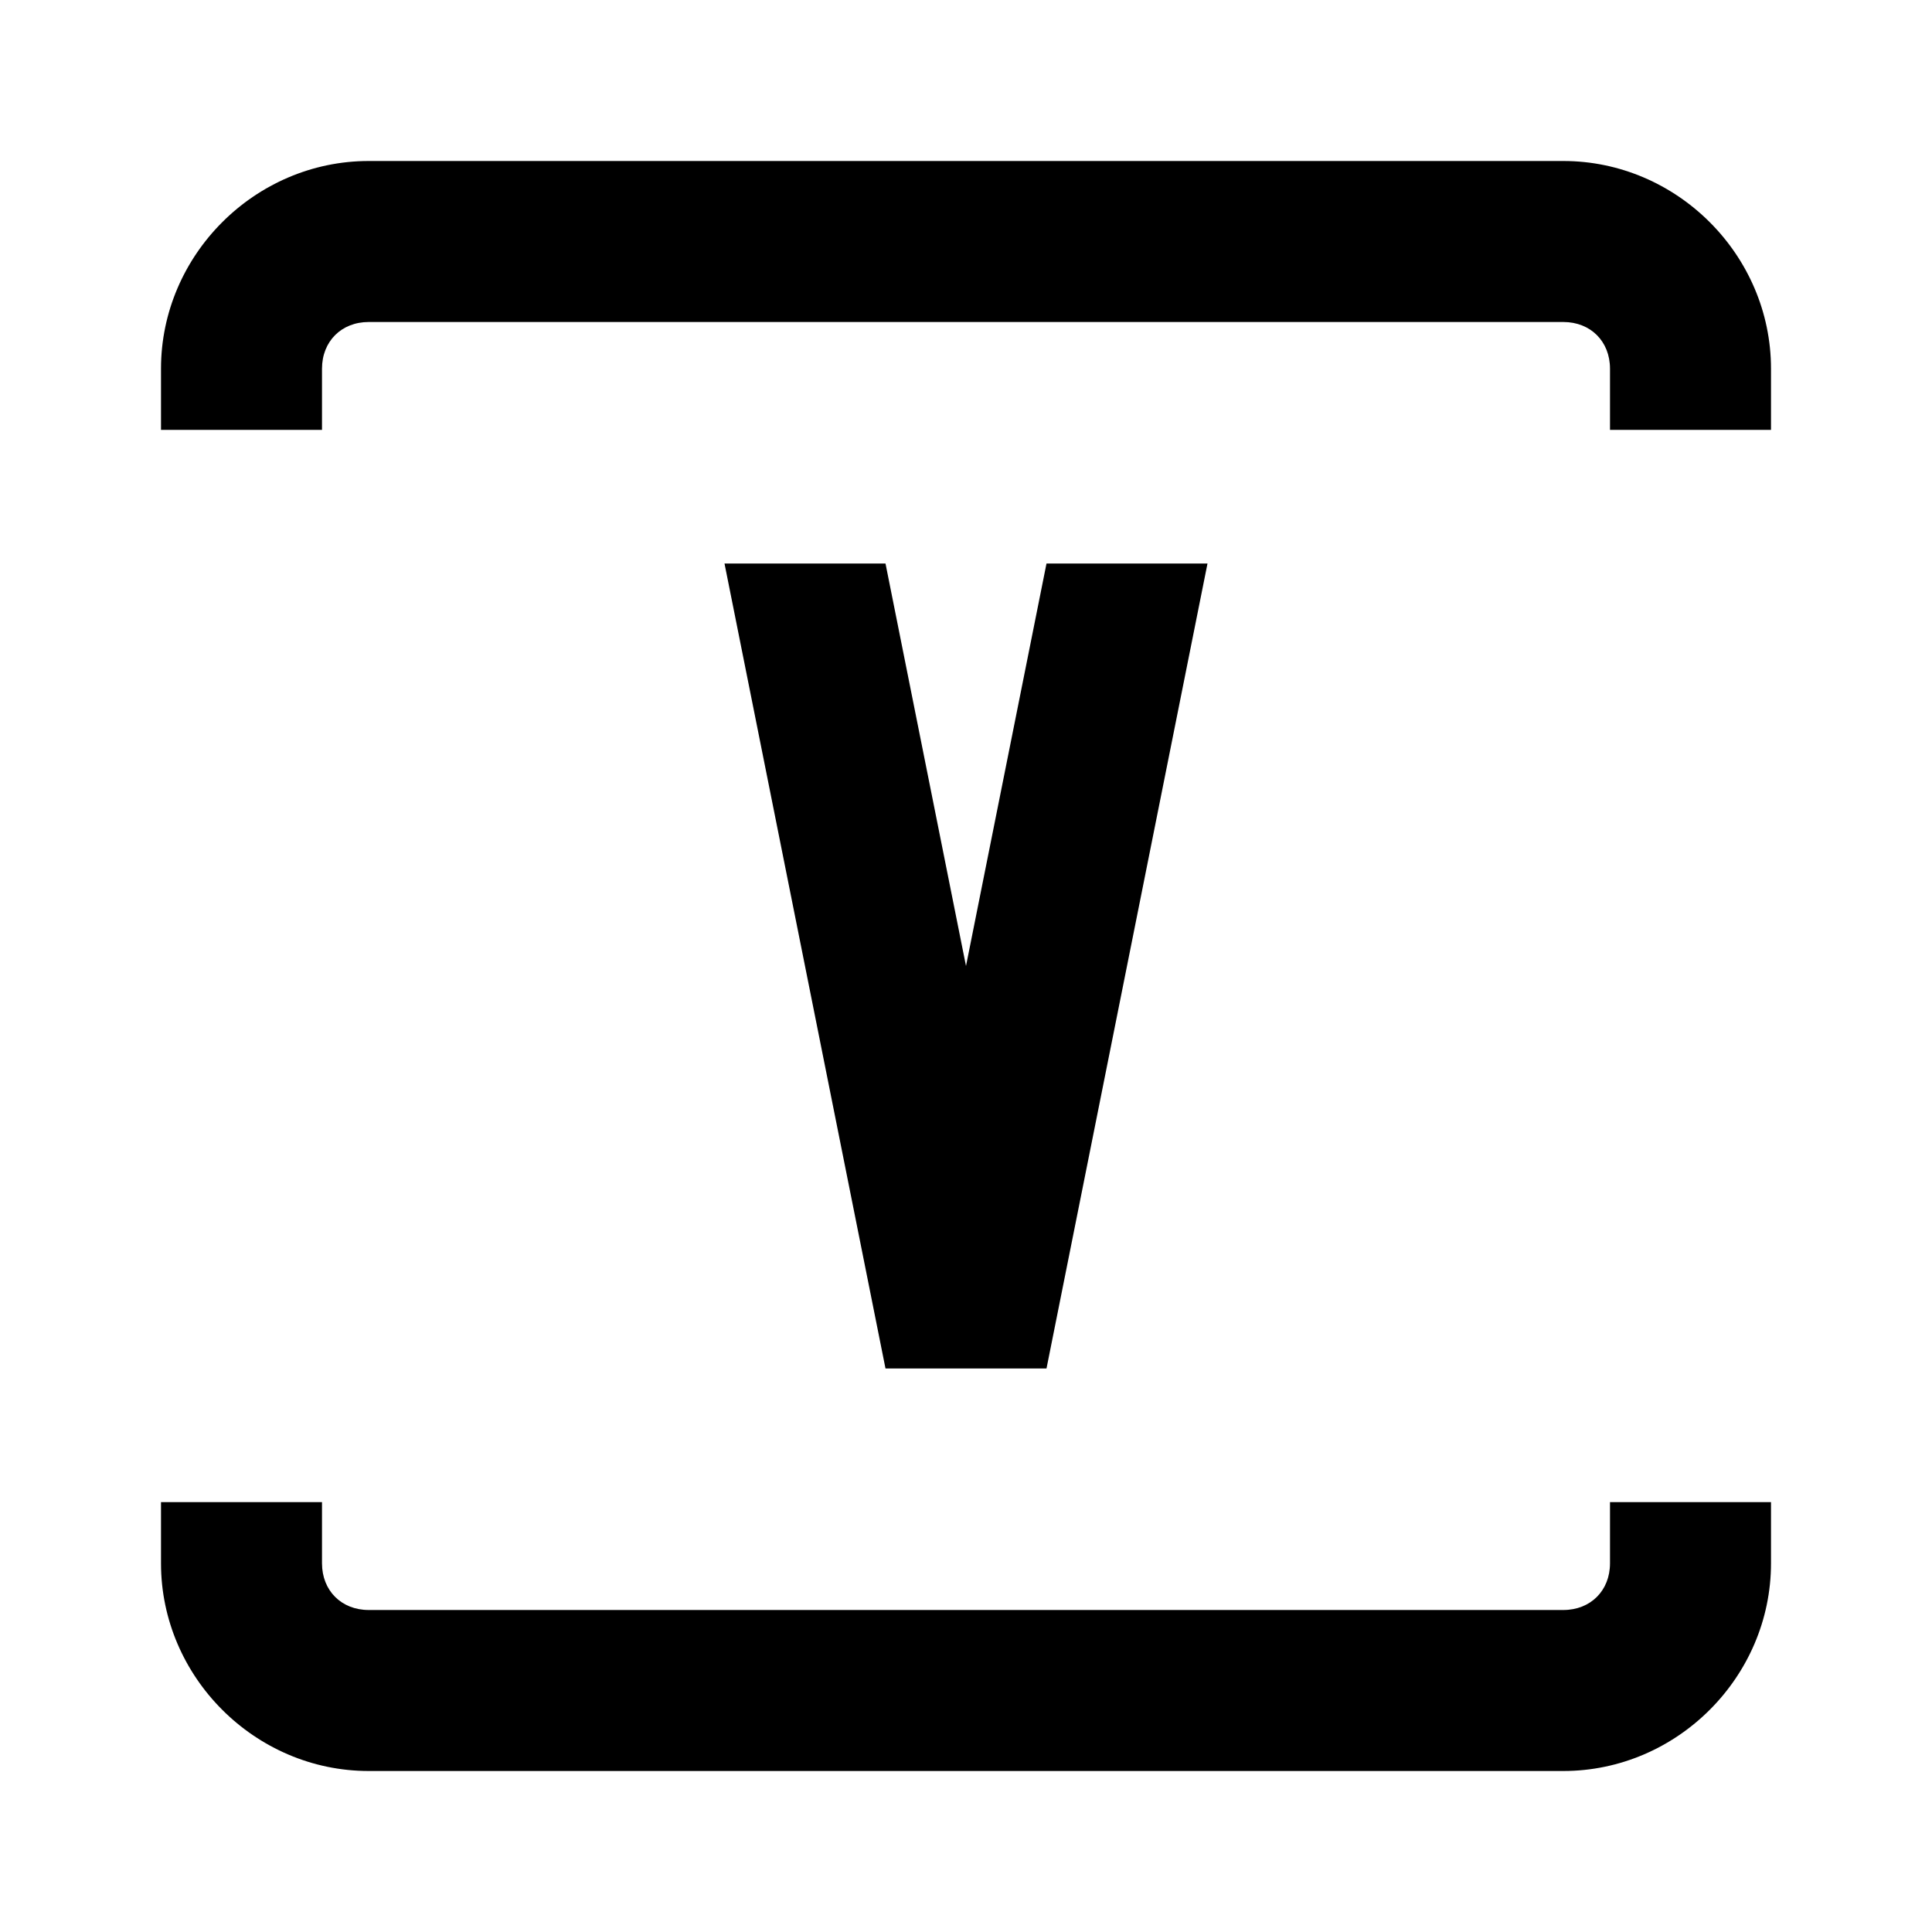
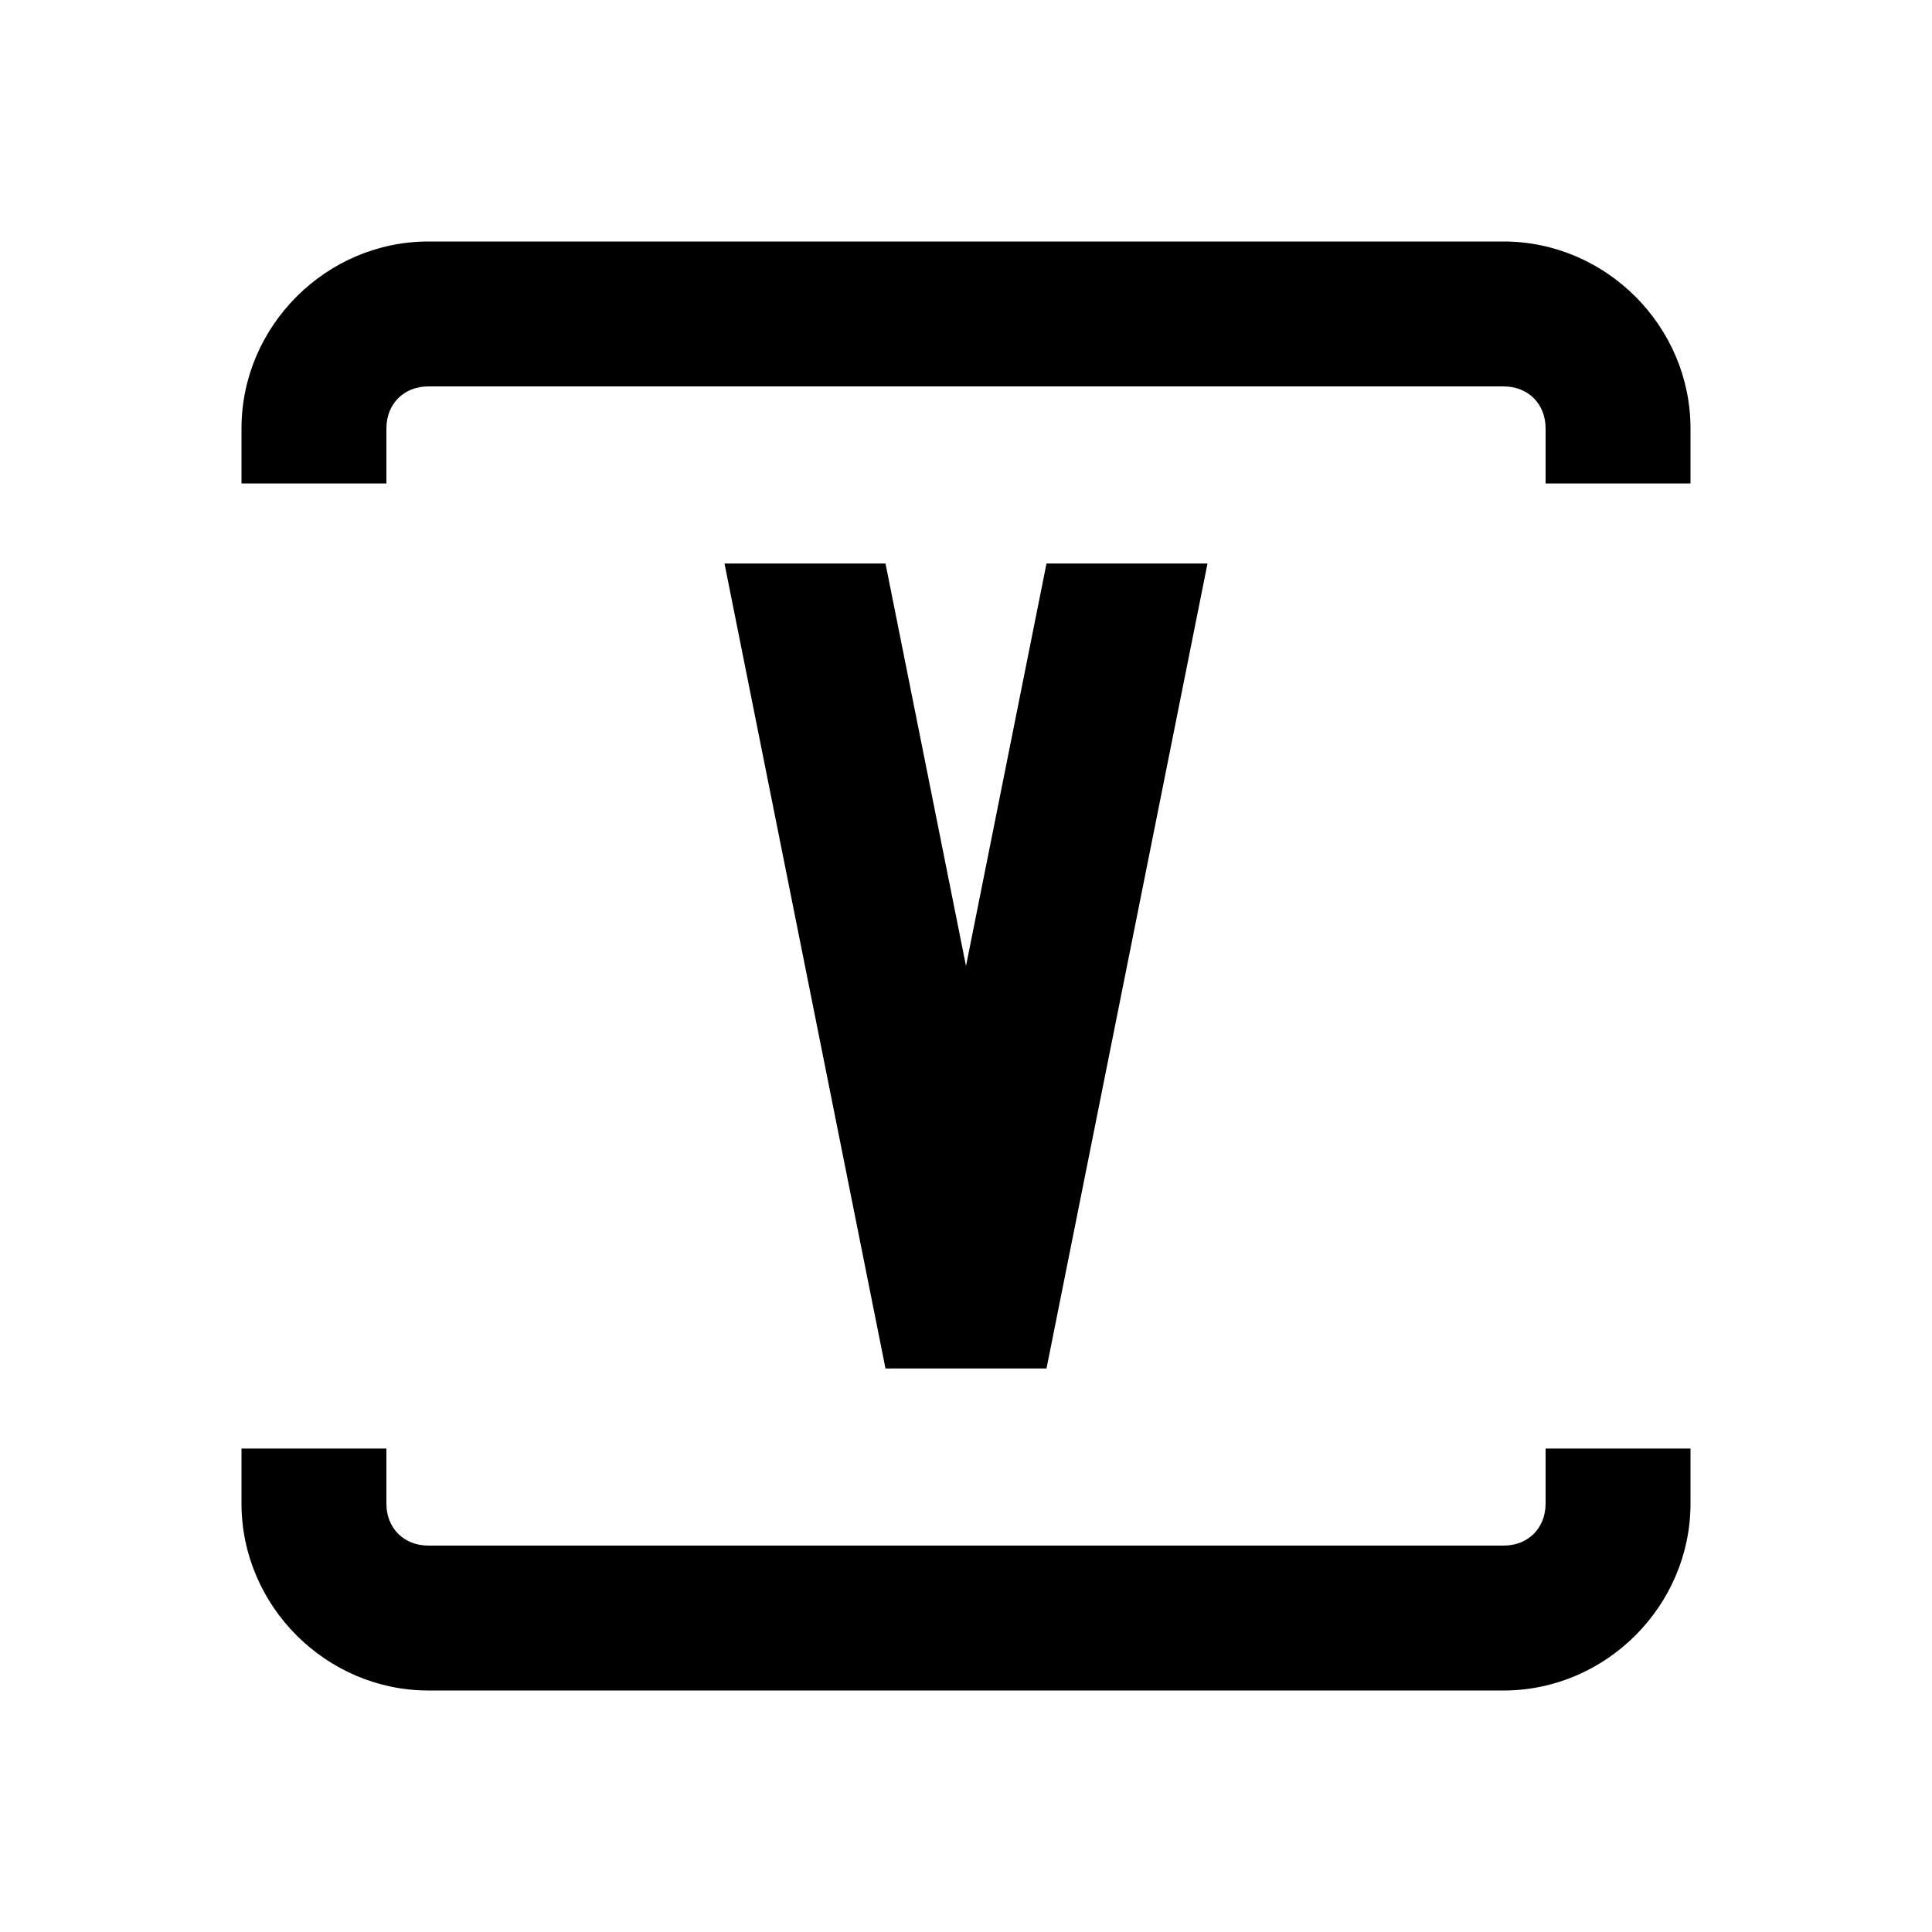
- <svg xmlns="http://www.w3.org/2000/svg" viewBox="0 0 24 24">
-   <path d="m9 7 2 10h2l2-10h-2l-1 5-1-5H9Z" />
-   <path id="rect1" style="fill-opacity:1;-inkscape-stroke:none;paint-order:stroke markers fill" d="M 4.58 2 C 3.168 2 2 3.168 2 4.58 L 2 5.34 L 4 5.34 L 4 4.58 C 4 4.241 4.241 4 4.58 4 L 19.42 4 C 19.759 4 20 4.241 20 4.58 L 20 5.34 L 22 5.34 L 22 4.58 C 22 3.168 20.832 2 19.42 2 L 4.58 2 z M 2 18.66 L 2 19.42 C 2 20.832 3.168 22 4.58 22 L 19.42 22 C 20.832 22 22 20.832 22 19.42 L 22 18.66 L 20 18.66 L 20 19.42 C 20 19.759 19.759 20 19.42 20 L 4.58 20 C 4.241 20 4 19.759 4 19.42 L 4 18.66 L 2 18.66 z " />
+ <svg xmlns="http://www.w3.org/2000/svg" viewBox="0 0 24 24" version="1.1" id="svg1">
+   <defs id="defs1" />
+   <path d="m9 7 2 10h2l2-10h-2l-1 5-1-5H9Z" id="path1" />
+   <path id="rect1" style="fill-opacity:1;stroke-width:1;-inkscape-stroke:none;paint-order:stroke markers fill" d="M 5.322,3 C 4.051,3 3,4.051 3,5.322 V 6.006 H 4.8 V 5.322 C 4.8,5.017 5.017,4.8 5.322,4.8 H 18.678 C 18.983,4.8 19.2,5.017 19.2,5.322 V 6.006 H 21 V 5.322 C 21,4.051 19.949,3 18.678,3 Z M 3,17.994 v 0.684 C 3,19.949 4.051,21 5.322,21 H 18.678 C 19.949,21 21,19.949 21,18.678 v -0.684 h -1.8 v 0.684 C 19.2,18.983 18.983,19.2 18.678,19.2 H 5.322 C 5.017,19.2 4.8,18.983 4.8,18.678 v -0.684 z" />
</svg>
